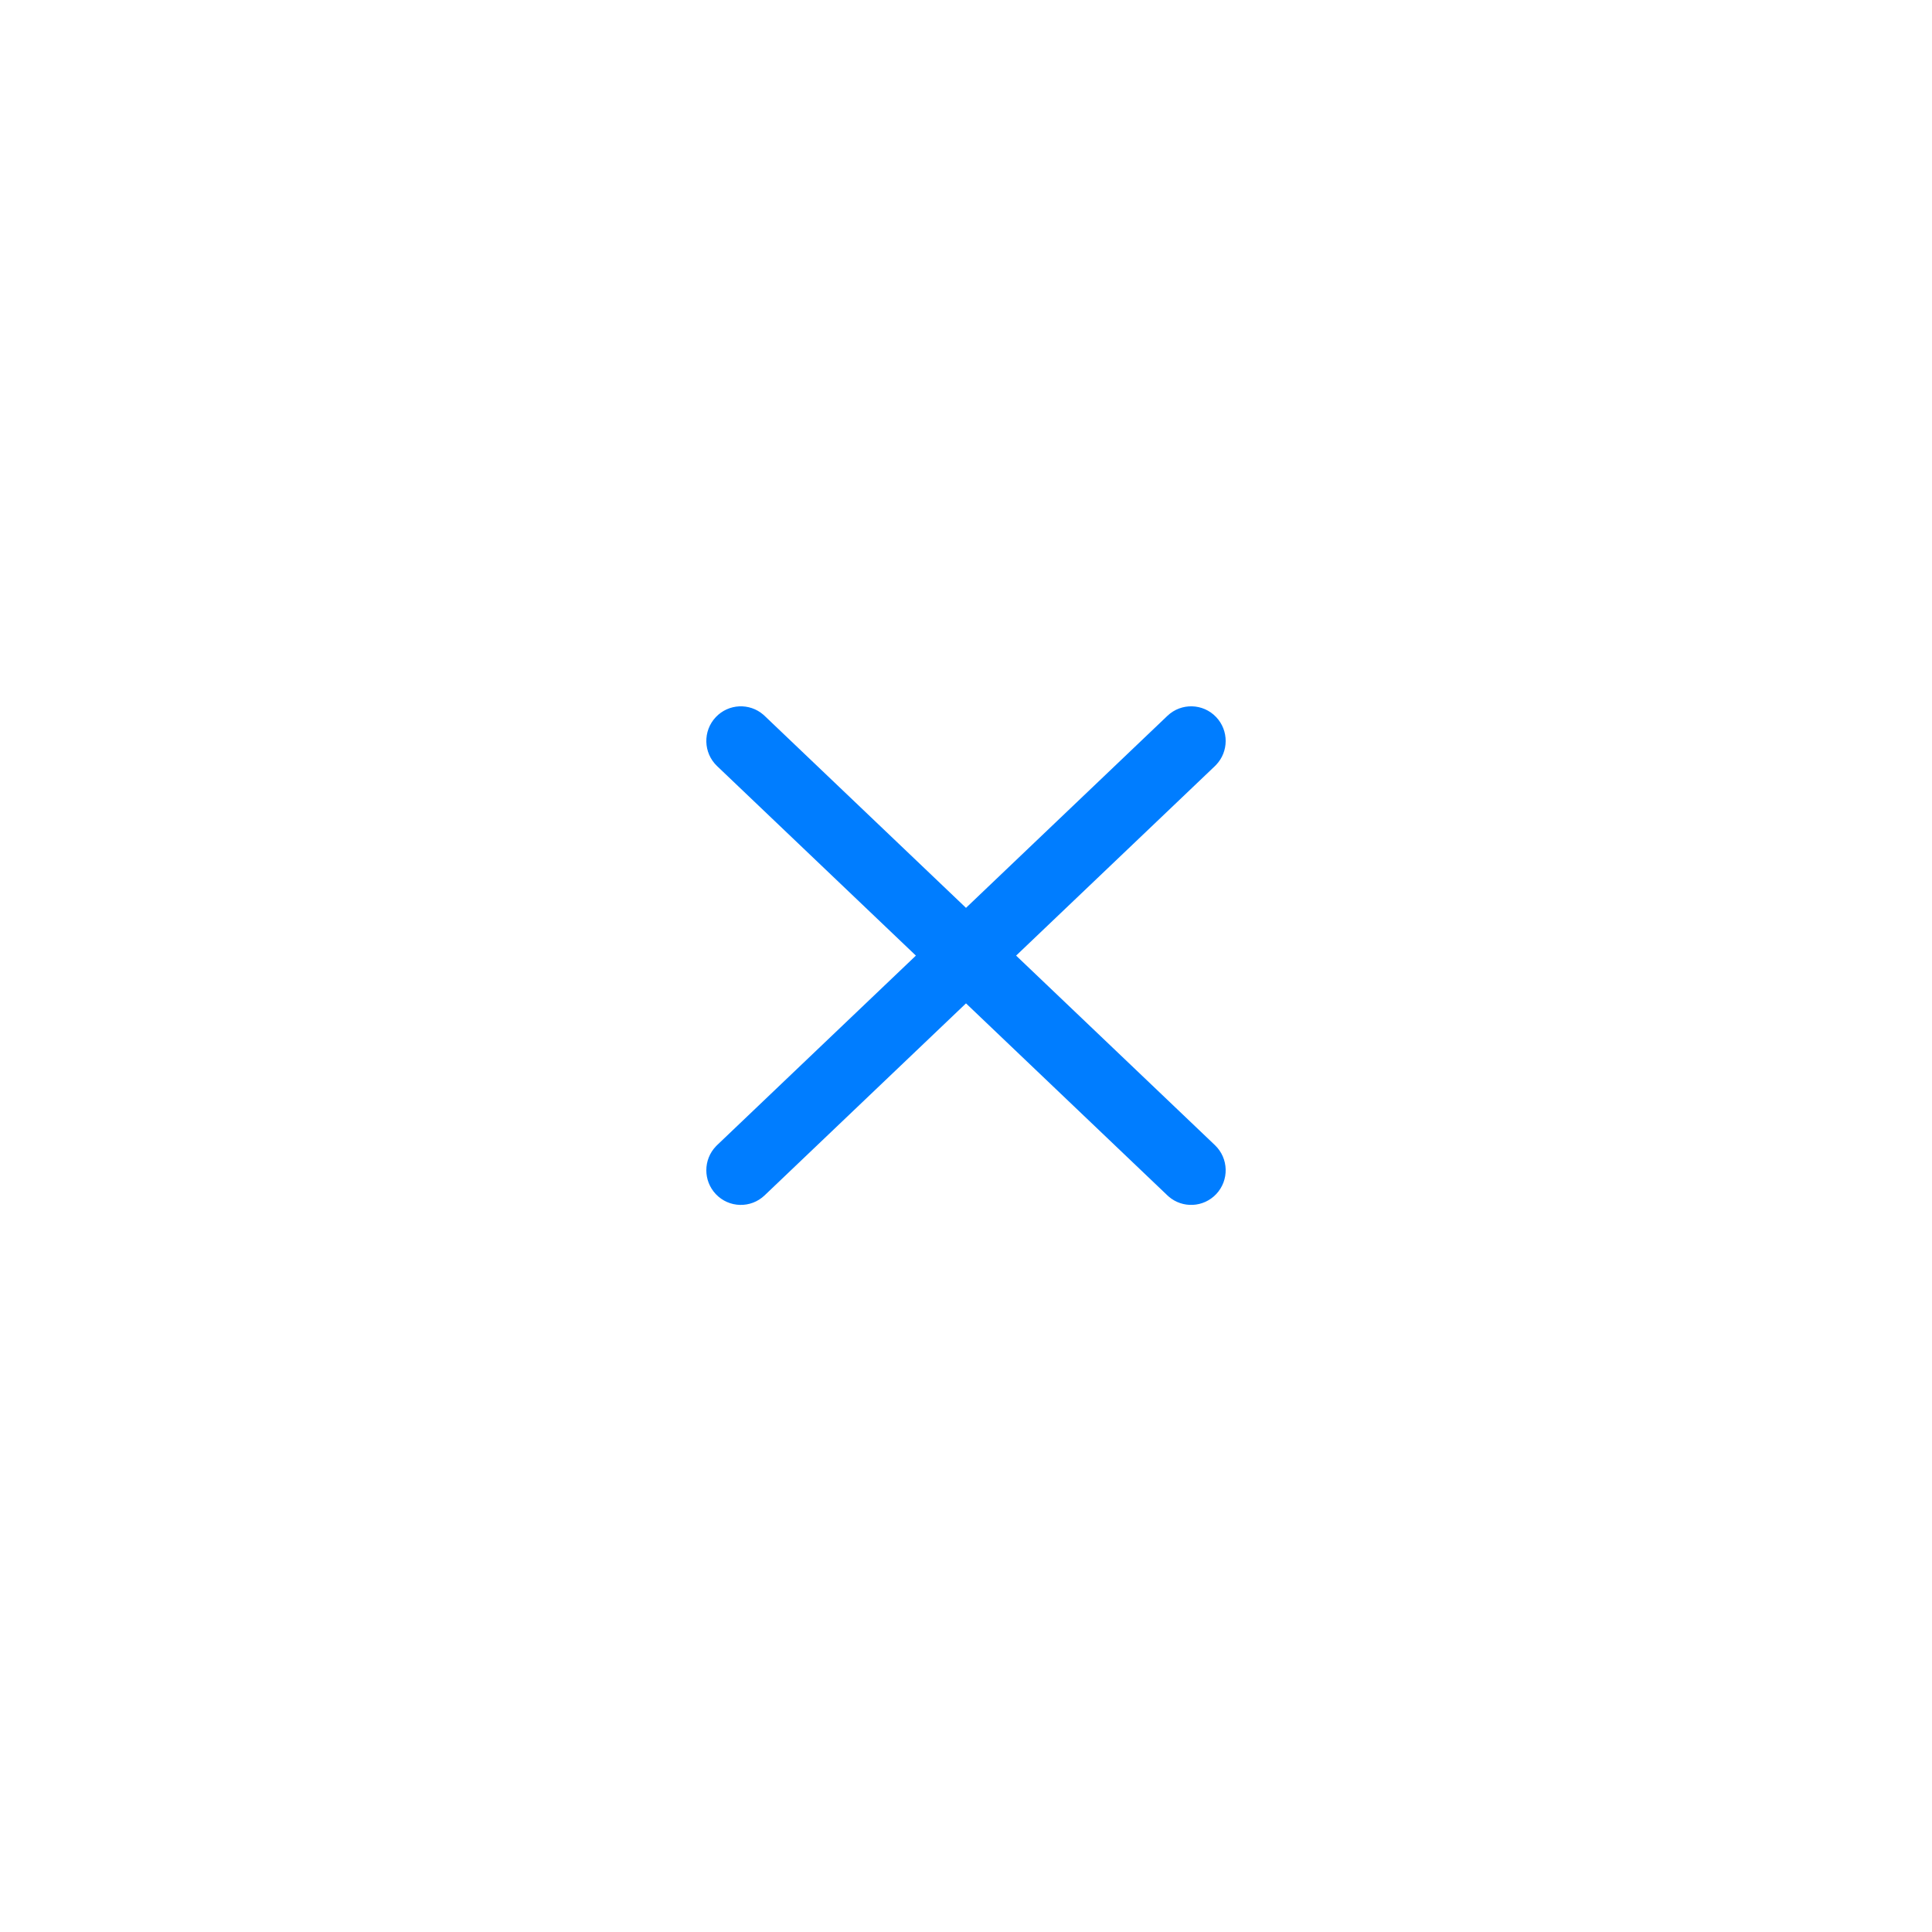
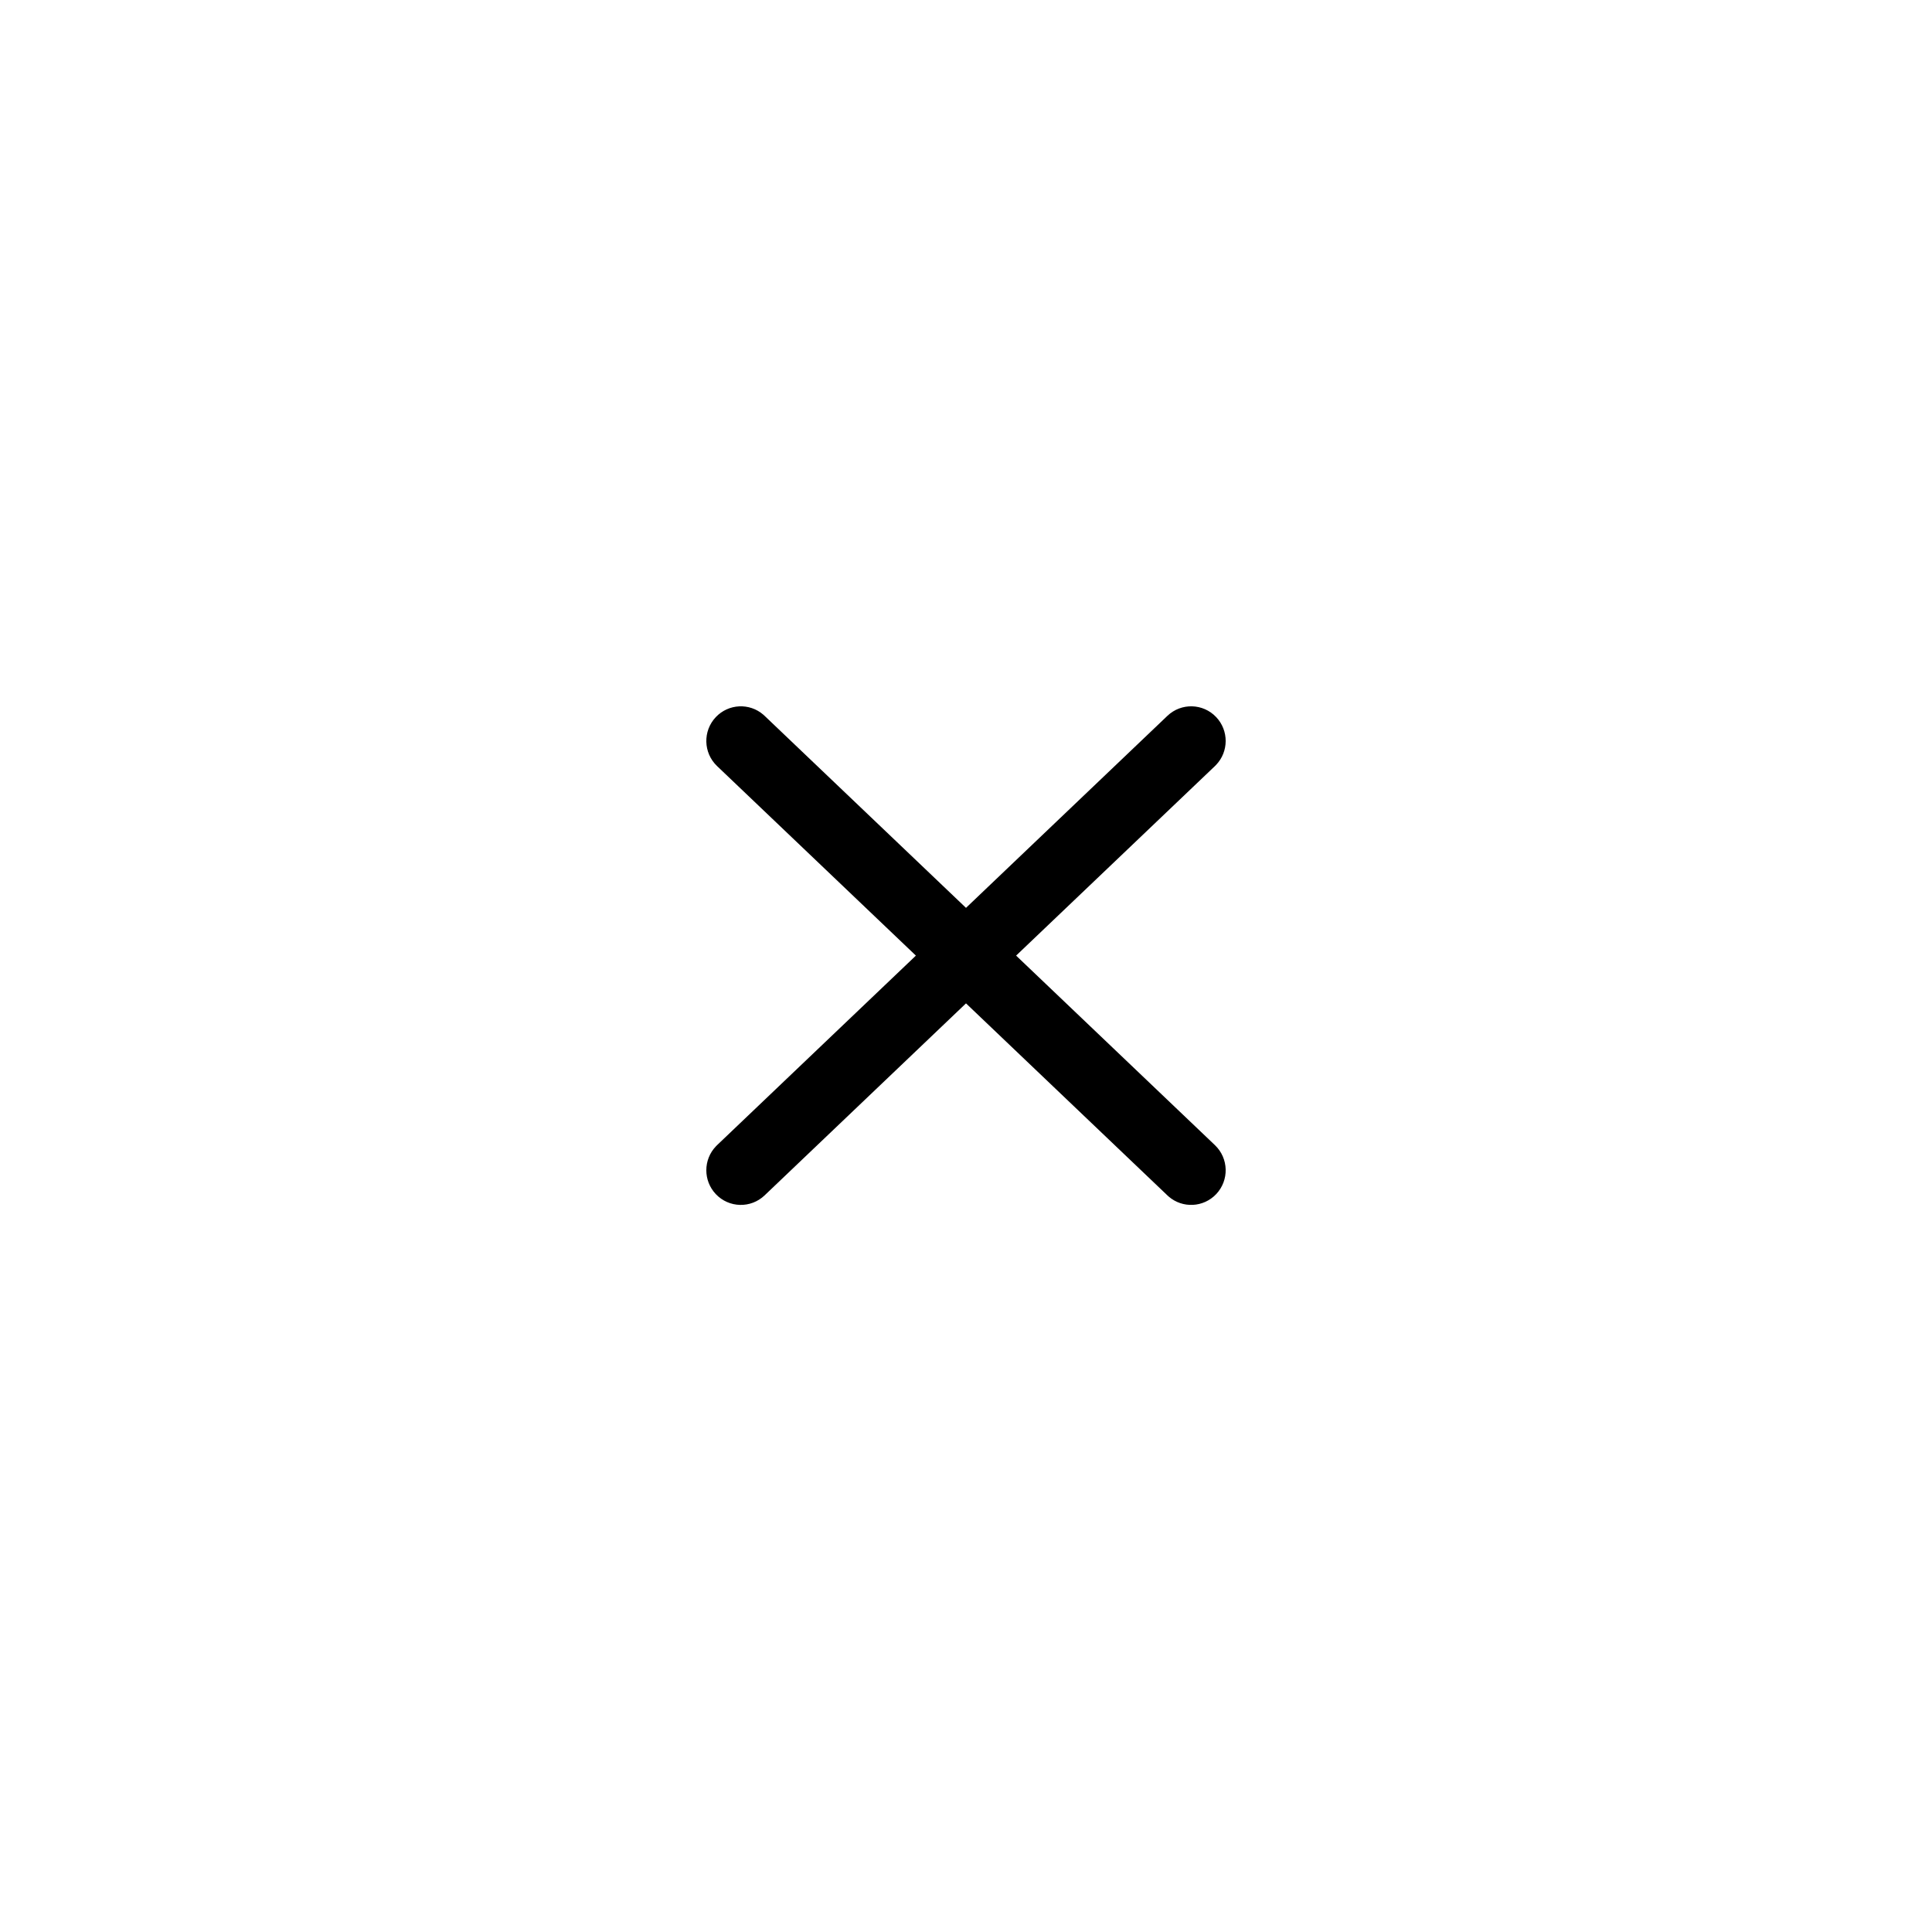
<svg xmlns="http://www.w3.org/2000/svg" width="93px" height="93px" viewBox="0 0 93 93" version="1.1">
  <g id="calculator" stroke="none" stroke-width="1" fill="none" fill-rule="evenodd">
    <g id="分布式计算器_A端_计算器首页" transform="translate(-247, -403)" fill="none">
      <g id="ic_cal_multiply" transform="translate(247, 403)">
        <rect id="矩形备份-13" x="0" y="0" width="93" height="93" rx="21" />
-         <path d="M58.543,34.519 C59.156,35.167 59.149,36.18 58.54,36.818 L58.483,36.876 L48.912,46 L58.483,55.124 C59.148,55.759 59.175,56.814 58.543,57.481 C57.93,58.129 56.921,58.174 56.254,57.596 L56.195,57.542 L46.5,48.299 L36.805,57.542 C36.14,58.176 35.089,58.149 34.457,57.481 C33.844,56.833 33.851,55.82 34.46,55.182 L34.517,55.124 L44.088,46 L34.517,36.876 C33.852,36.241 33.825,35.186 34.457,34.519 C35.07,33.871 36.079,33.826 36.746,34.404 L36.805,34.458 L46.5,43.701 L56.195,34.458 C56.86,33.824 57.911,33.851 58.543,34.519 Z" id="形状结合" fill="#007DFF" fill-rule="nonzero" />
+         <path d="M58.543,34.519 C59.156,35.167 59.149,36.18 58.54,36.818 L58.483,36.876 L48.912,46 L58.483,55.124 C59.148,55.759 59.175,56.814 58.543,57.481 C57.93,58.129 56.921,58.174 56.254,57.596 L56.195,57.542 L46.5,48.299 L36.805,57.542 C36.14,58.176 35.089,58.149 34.457,57.481 C33.844,56.833 33.851,55.82 34.46,55.182 L34.517,55.124 L44.088,46 L34.517,36.876 C33.852,36.241 33.825,35.186 34.457,34.519 C35.07,33.871 36.079,33.826 36.746,34.404 L36.805,34.458 L46.5,43.701 L56.195,34.458 C56.86,33.824 57.911,33.851 58.543,34.519 Z" id="形状结合" fill="#000000" fill-rule="nonzero" />
      </g>
    </g>
  </g>
</svg>
